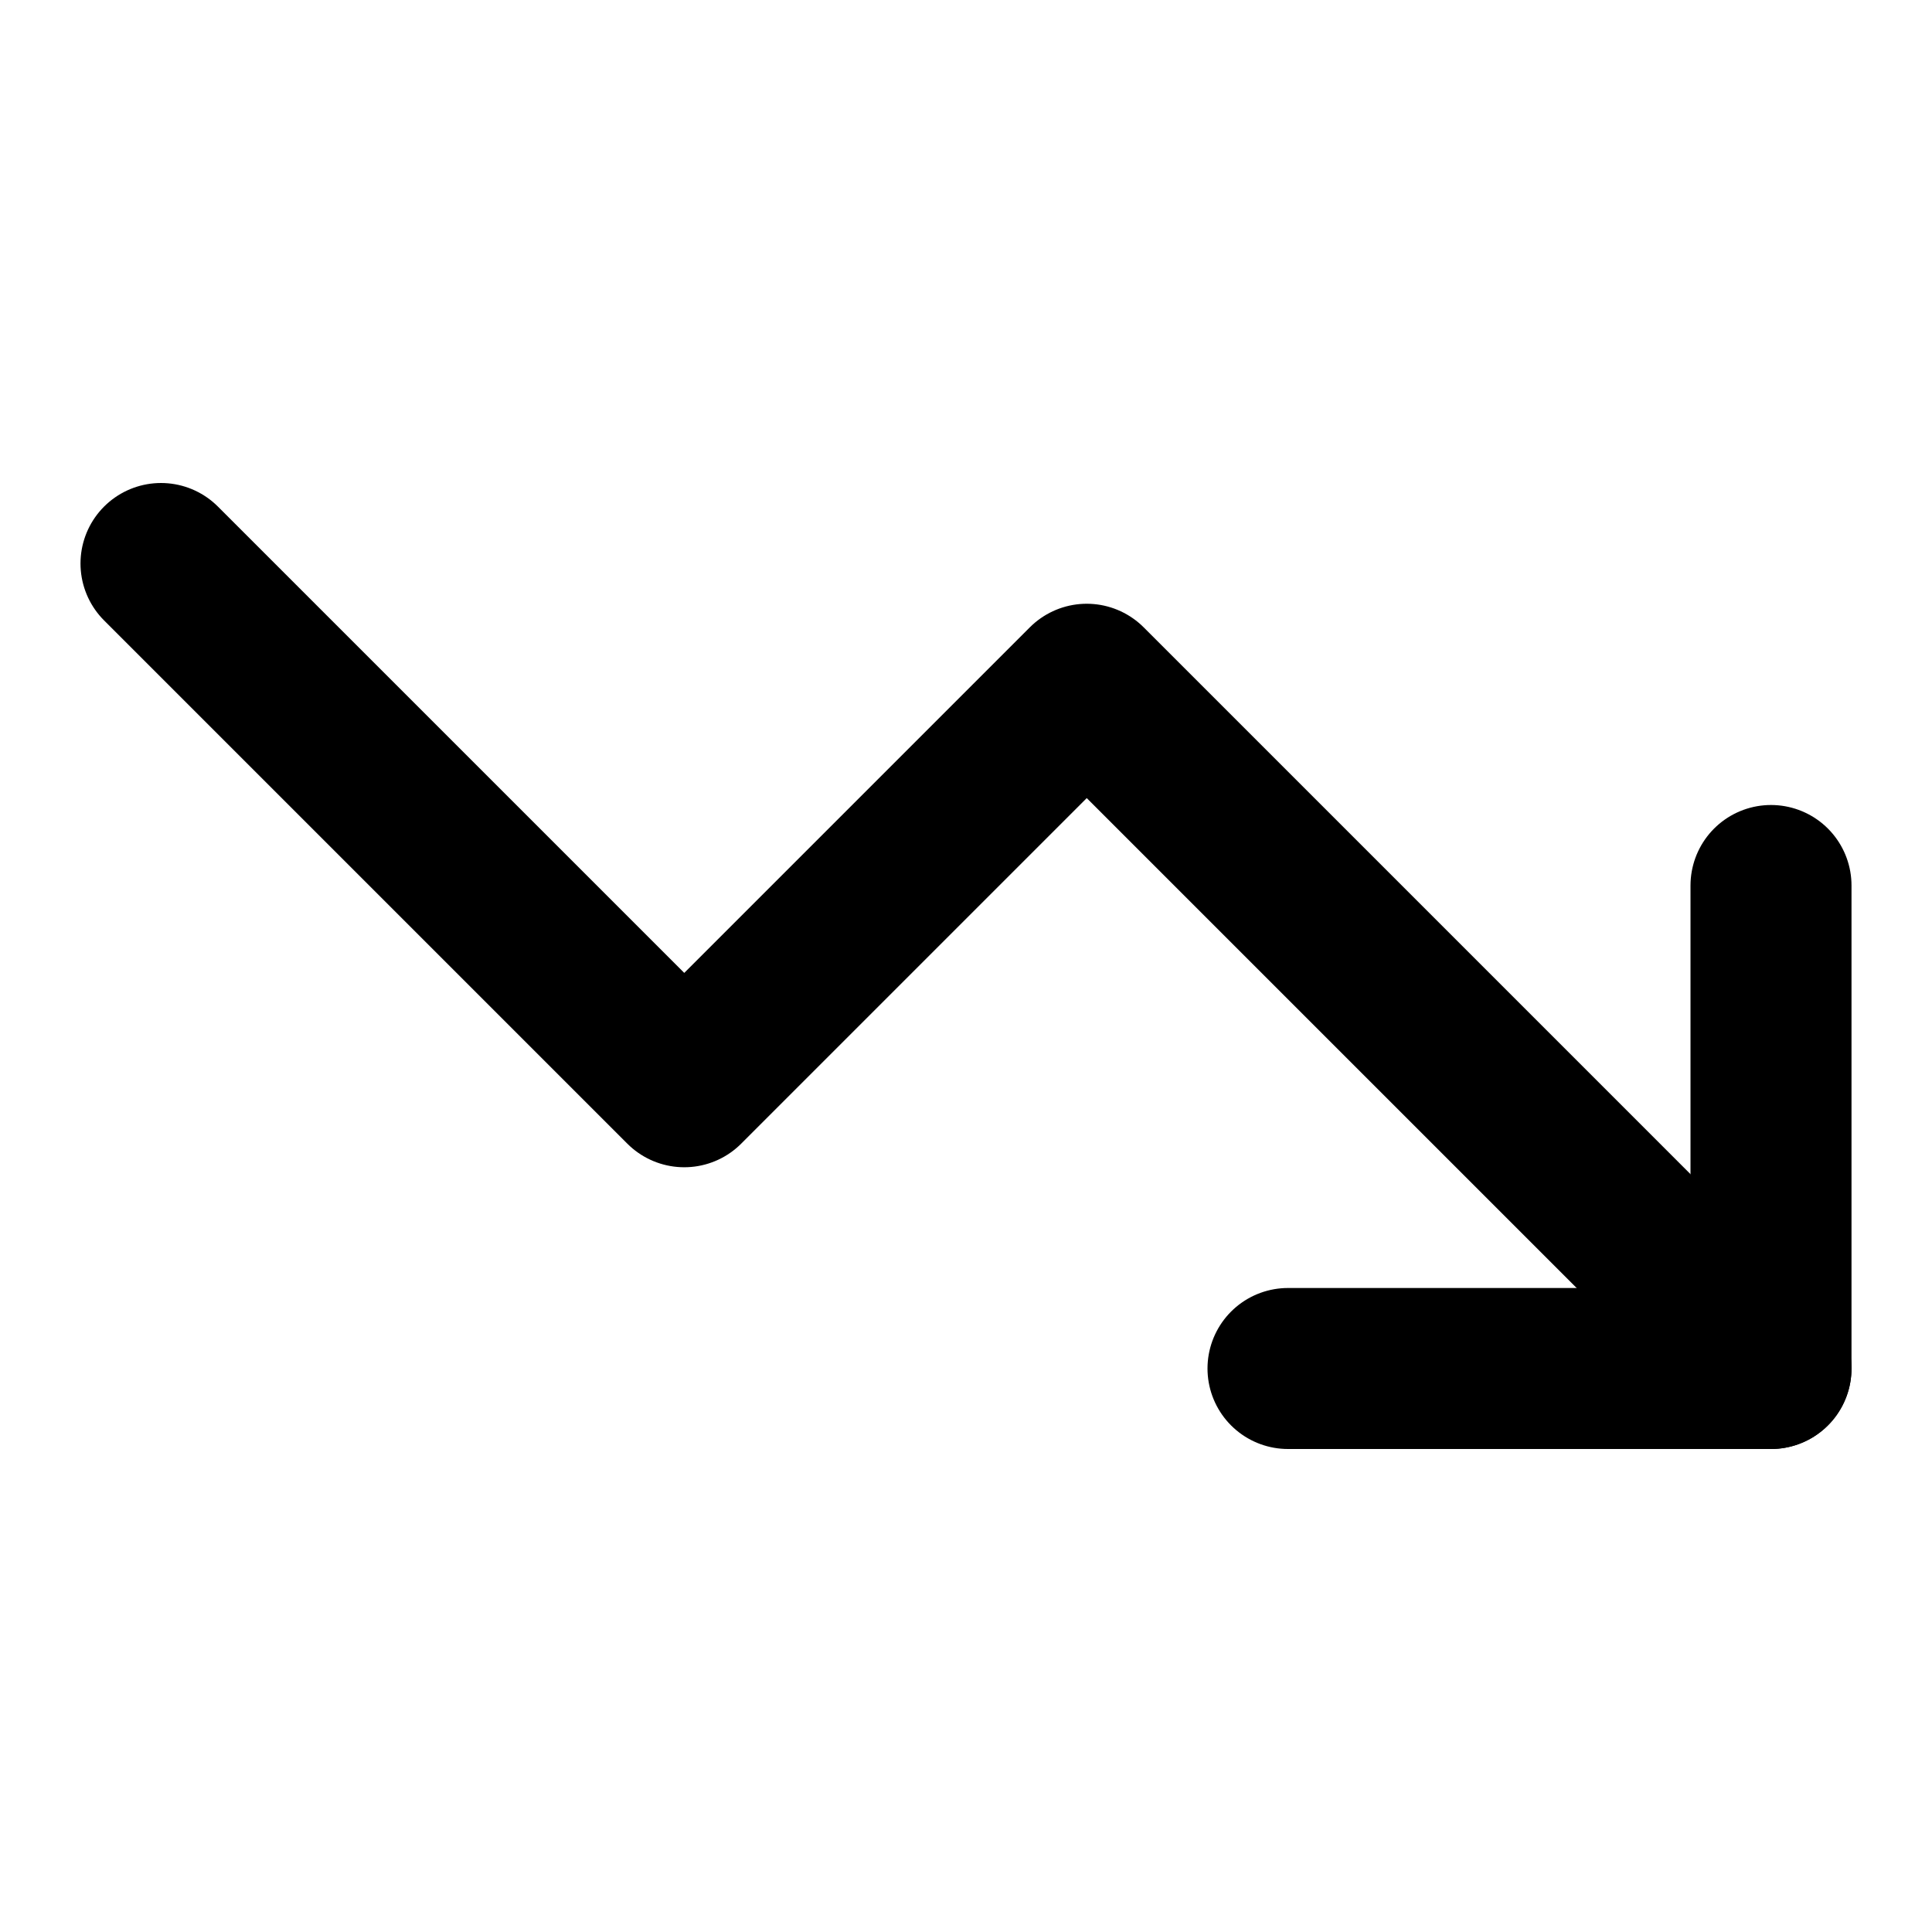
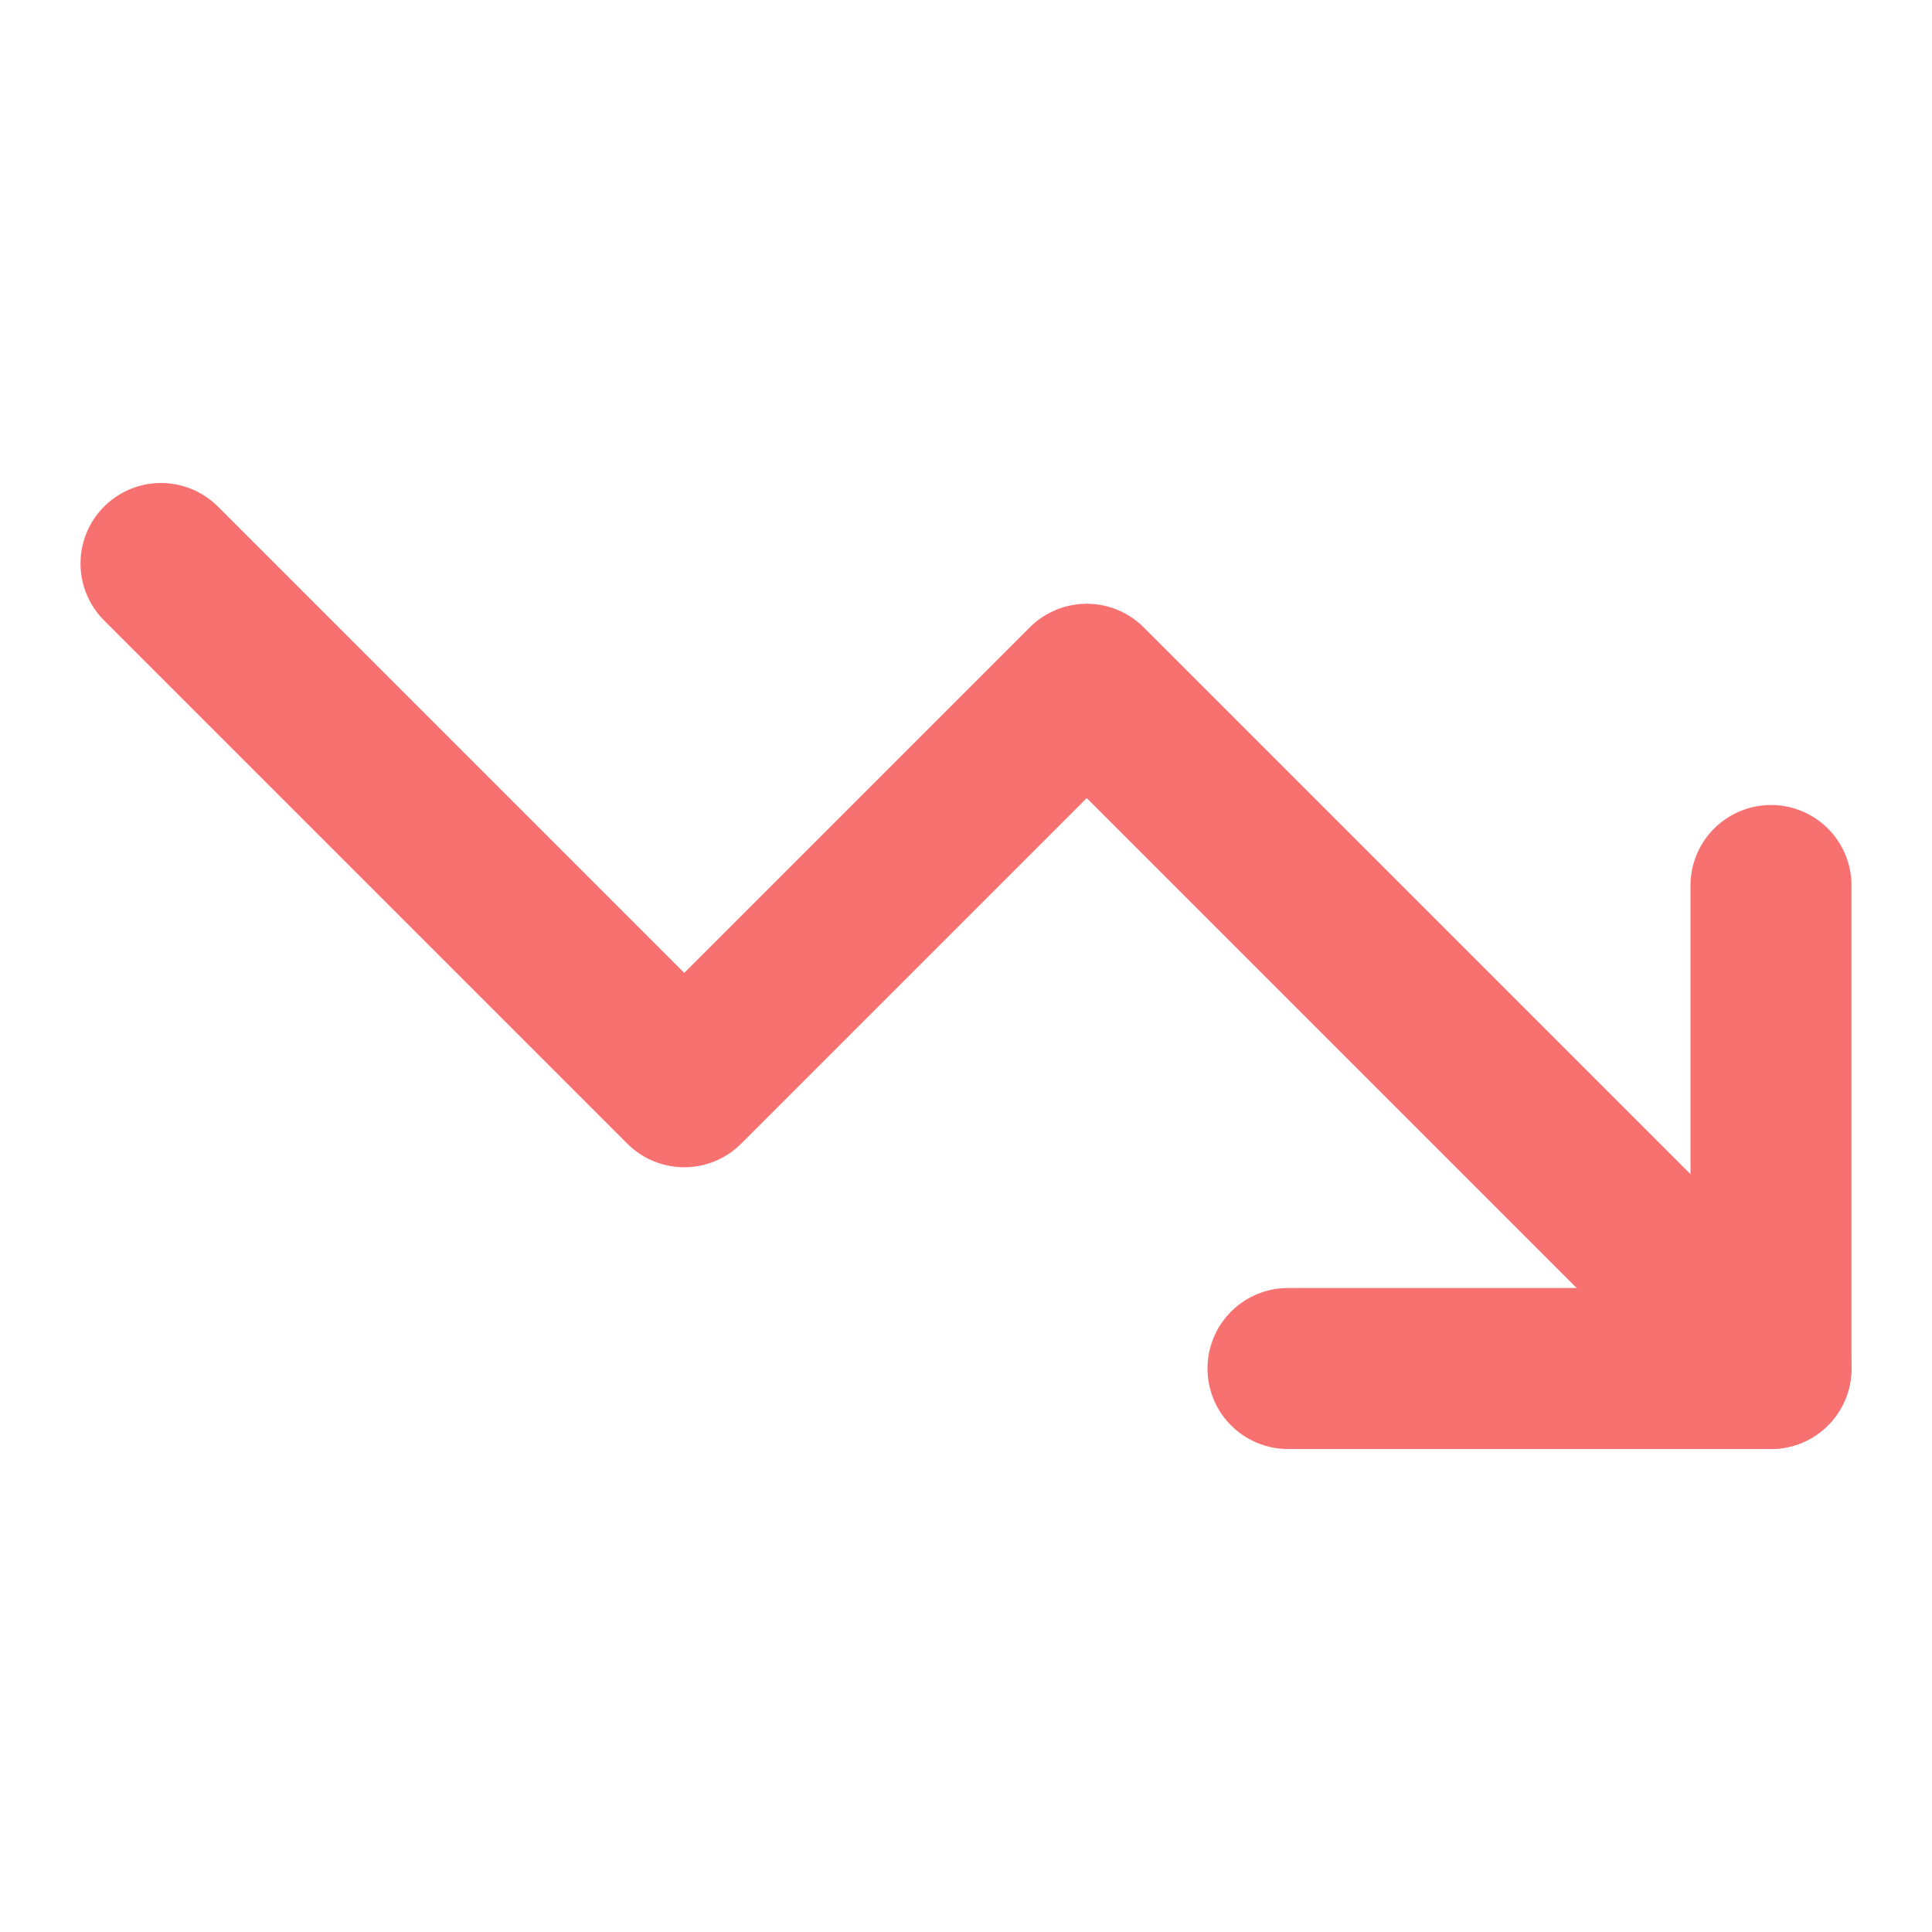
- <svg xmlns="http://www.w3.org/2000/svg" width="24" height="24" viewBox="0 0 24 24" fill="none" stroke="currentColor" stroke-width="2" stroke-linecap="round" stroke-linejoin="round" class="lucide lucide-trending-down preview-icon">
+ <svg xmlns="http://www.w3.org/2000/svg" width="24" height="24" viewBox="0 0 24 24" fill="none" stroke="#F87171" stroke-width="2" stroke-linecap="round" stroke-linejoin="round" class="lucide lucide-trending-down preview-icon">
  <path vector-effect="non-scaling-stroke" d="M16 17h6v-6" />
  <path vector-effect="non-scaling-stroke" d="m22 17-8.5-8.5-5 5L2 7" />
</svg>
